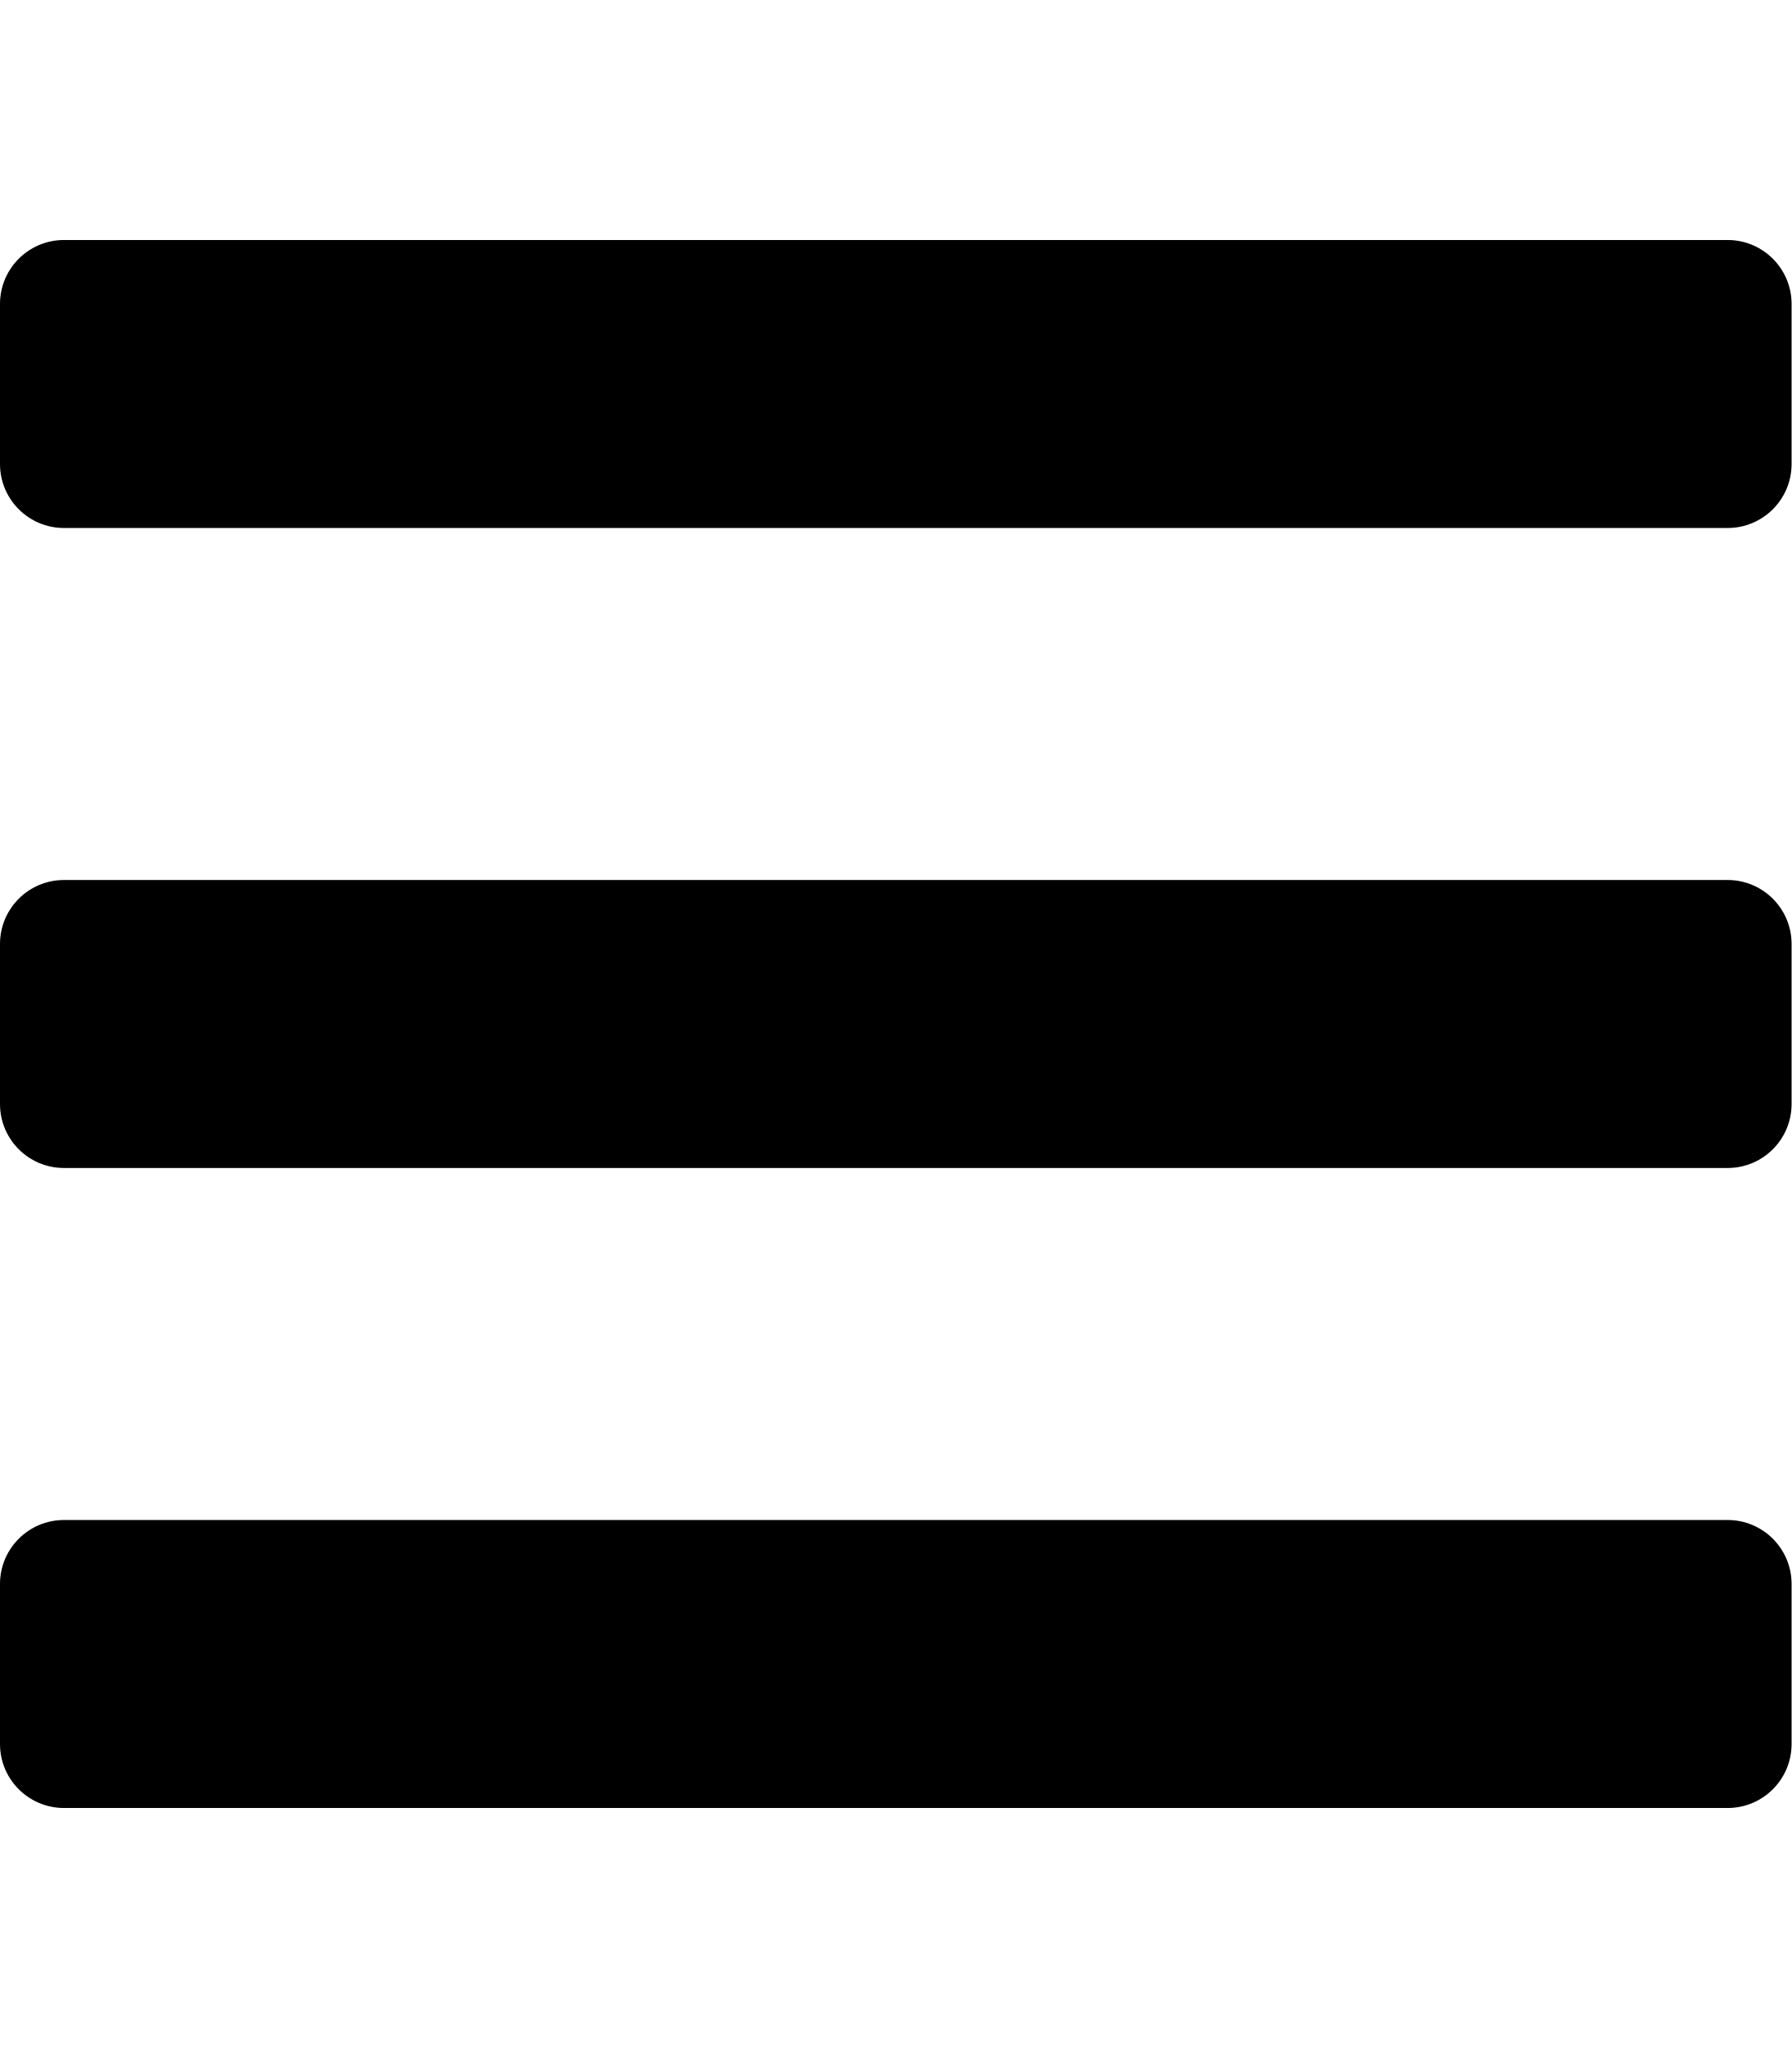
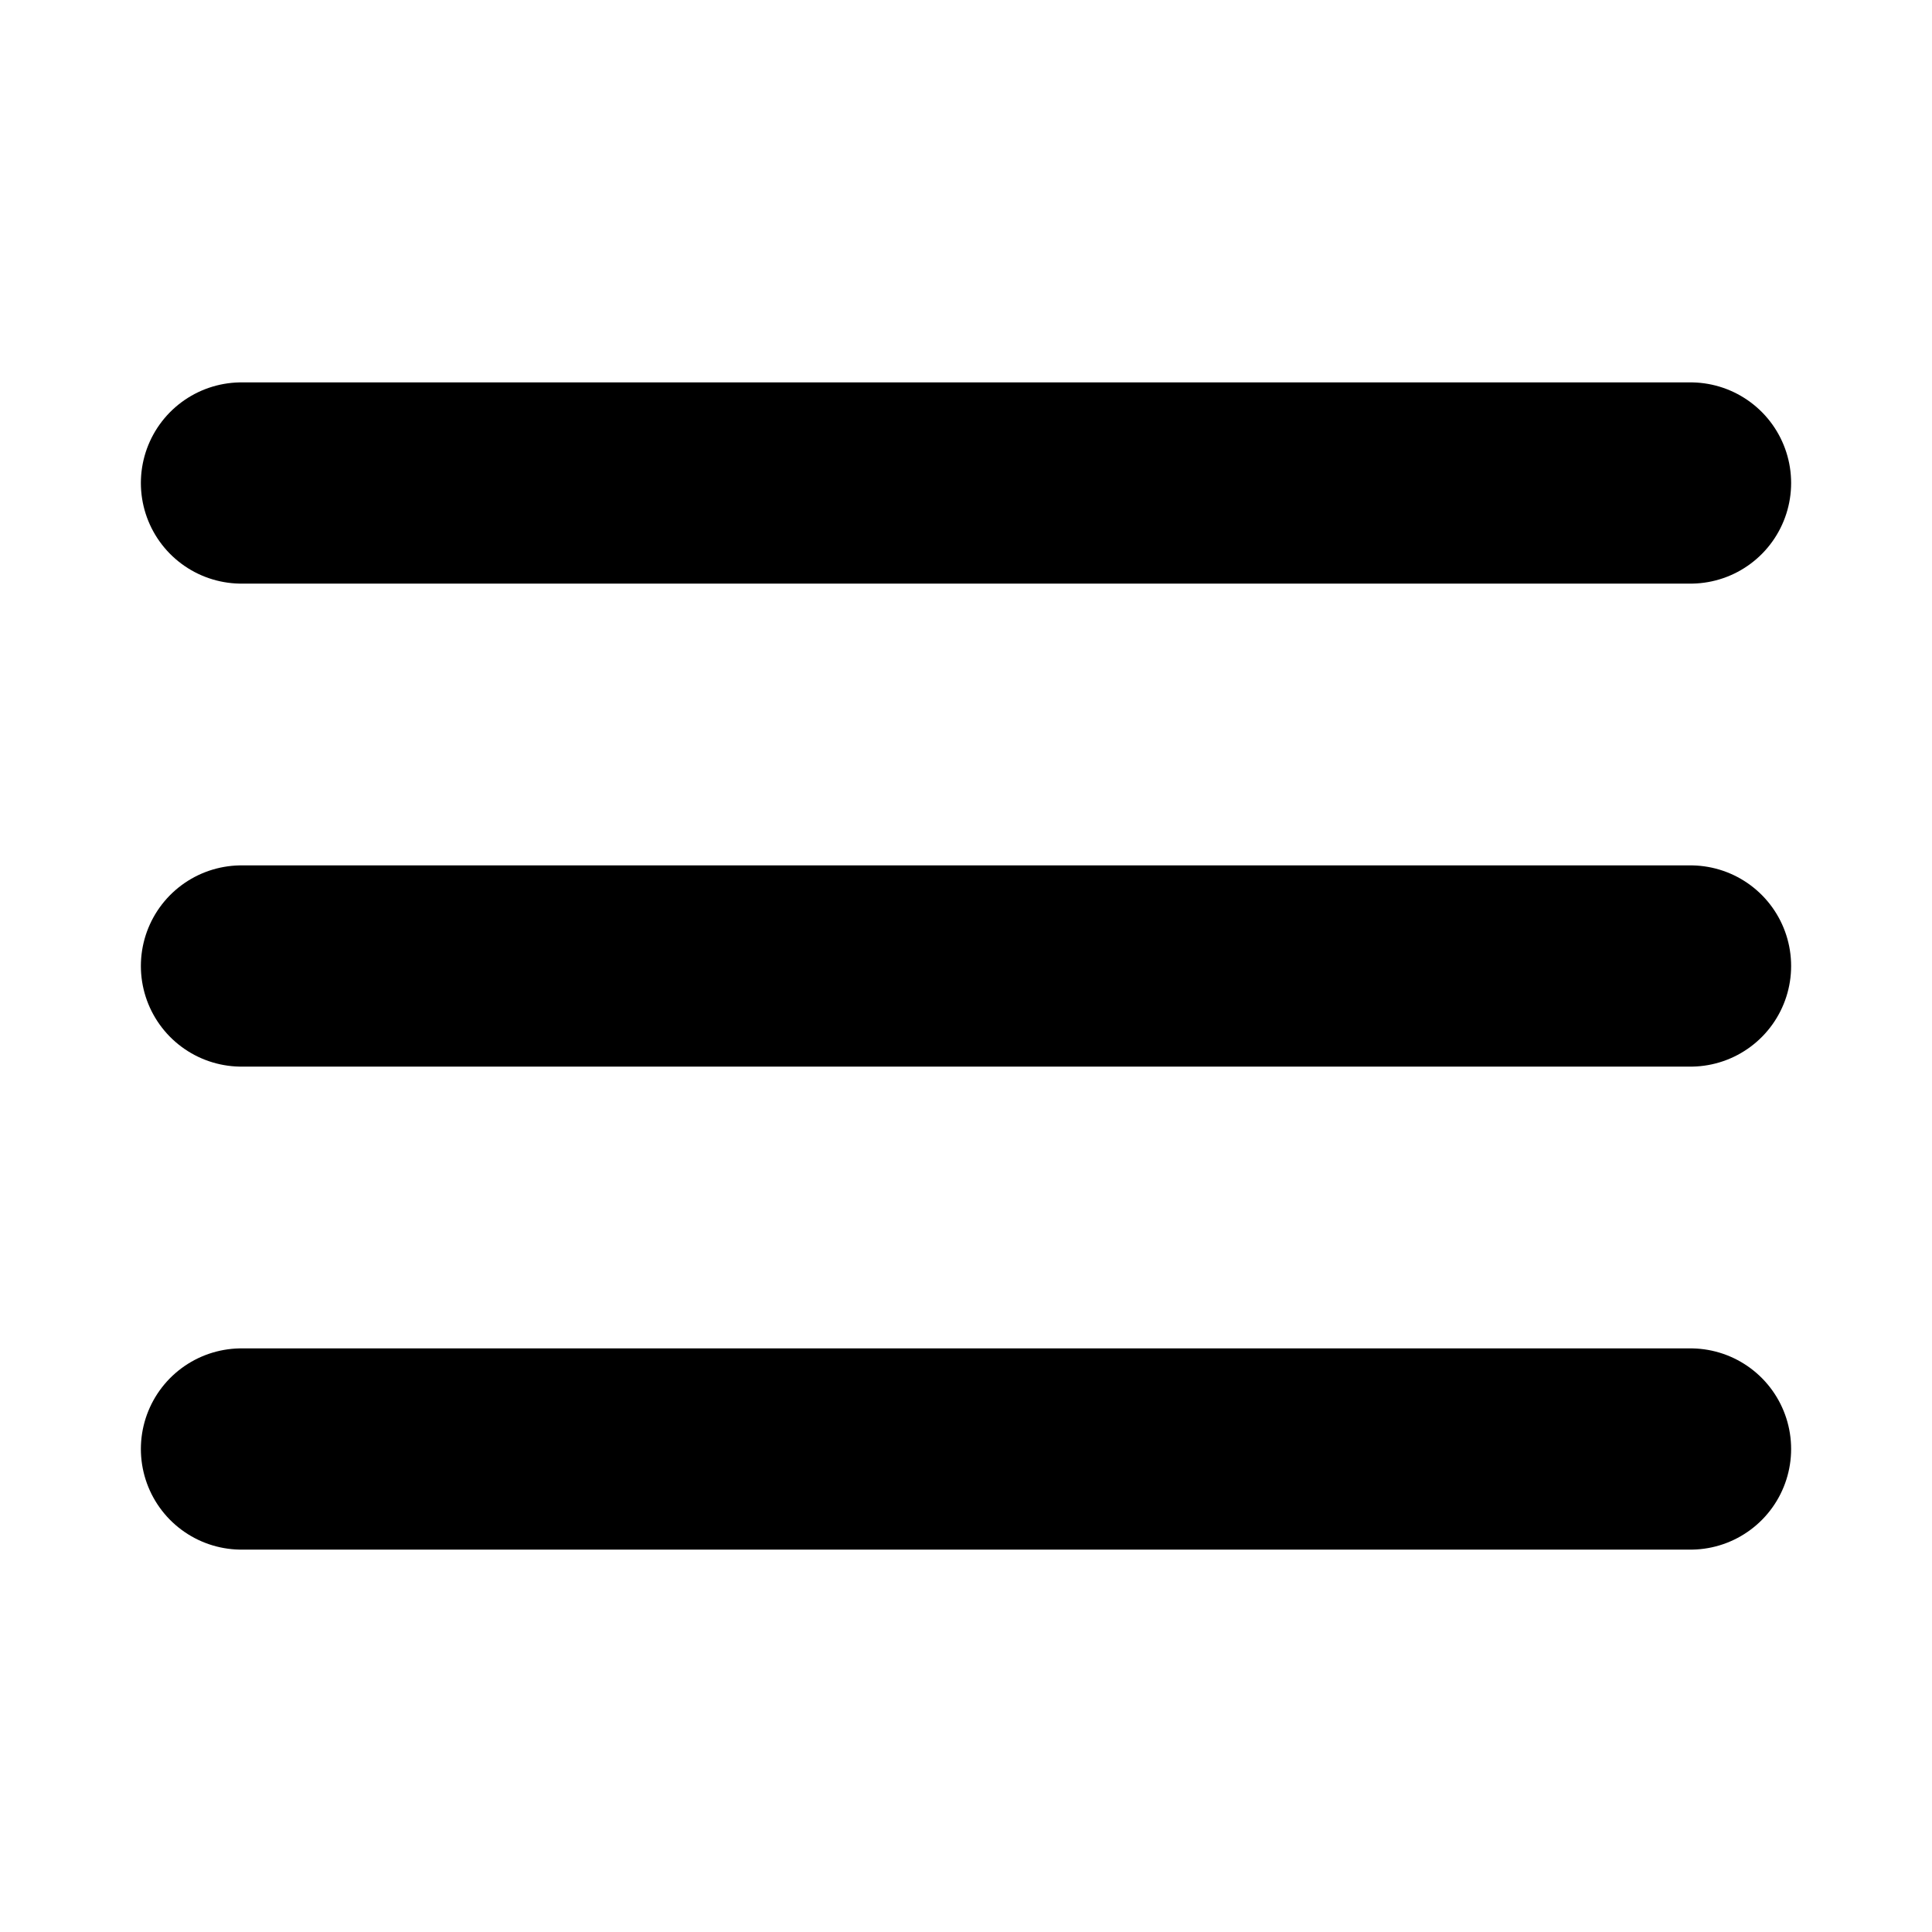
- <svg xmlns="http://www.w3.org/2000/svg" aria-hidden="true" focusable="false" data-prefix="fas" data-icon="bars" class="svg-inline--fa fa-bars fa-w-14" role="img" viewBox="0 0 448 512">
-   <path fill="currentColor" d="M16 132h416c8.837 0 16-7.163 16-16V76c0-8.837-7.163-16-16-16H16C7.163 60 0 67.163 0 76v40c0 8.837 7.163 16 16 16zm0 160h416c8.837 0 16-7.163 16-16v-40c0-8.837-7.163-16-16-16H16c-8.837 0-16 7.163-16 16v40c0 8.837 7.163 16 16 16zm0 160h416c8.837 0 16-7.163 16-16v-40c0-8.837-7.163-16-16-16H16c-8.837 0-16 7.163-16 16v40c0 8.837 7.163 16 16 16z" />
+ <svg xmlns="http://www.w3.org/2000/svg" width="100" height="100" viewBox="0 0 24 24" fill="none" stroke="black" stroke-width="2.5" stroke-linecap="round" stroke-linejoin="round" class="feather feather-menu">
+   <line x1="3" y1="12" x2="21" y2="12" />
+   <line x1="3" y1="6" x2="21" y2="6" />
+   <line x1="3" y1="18" x2="21" y2="18" />
</svg>
